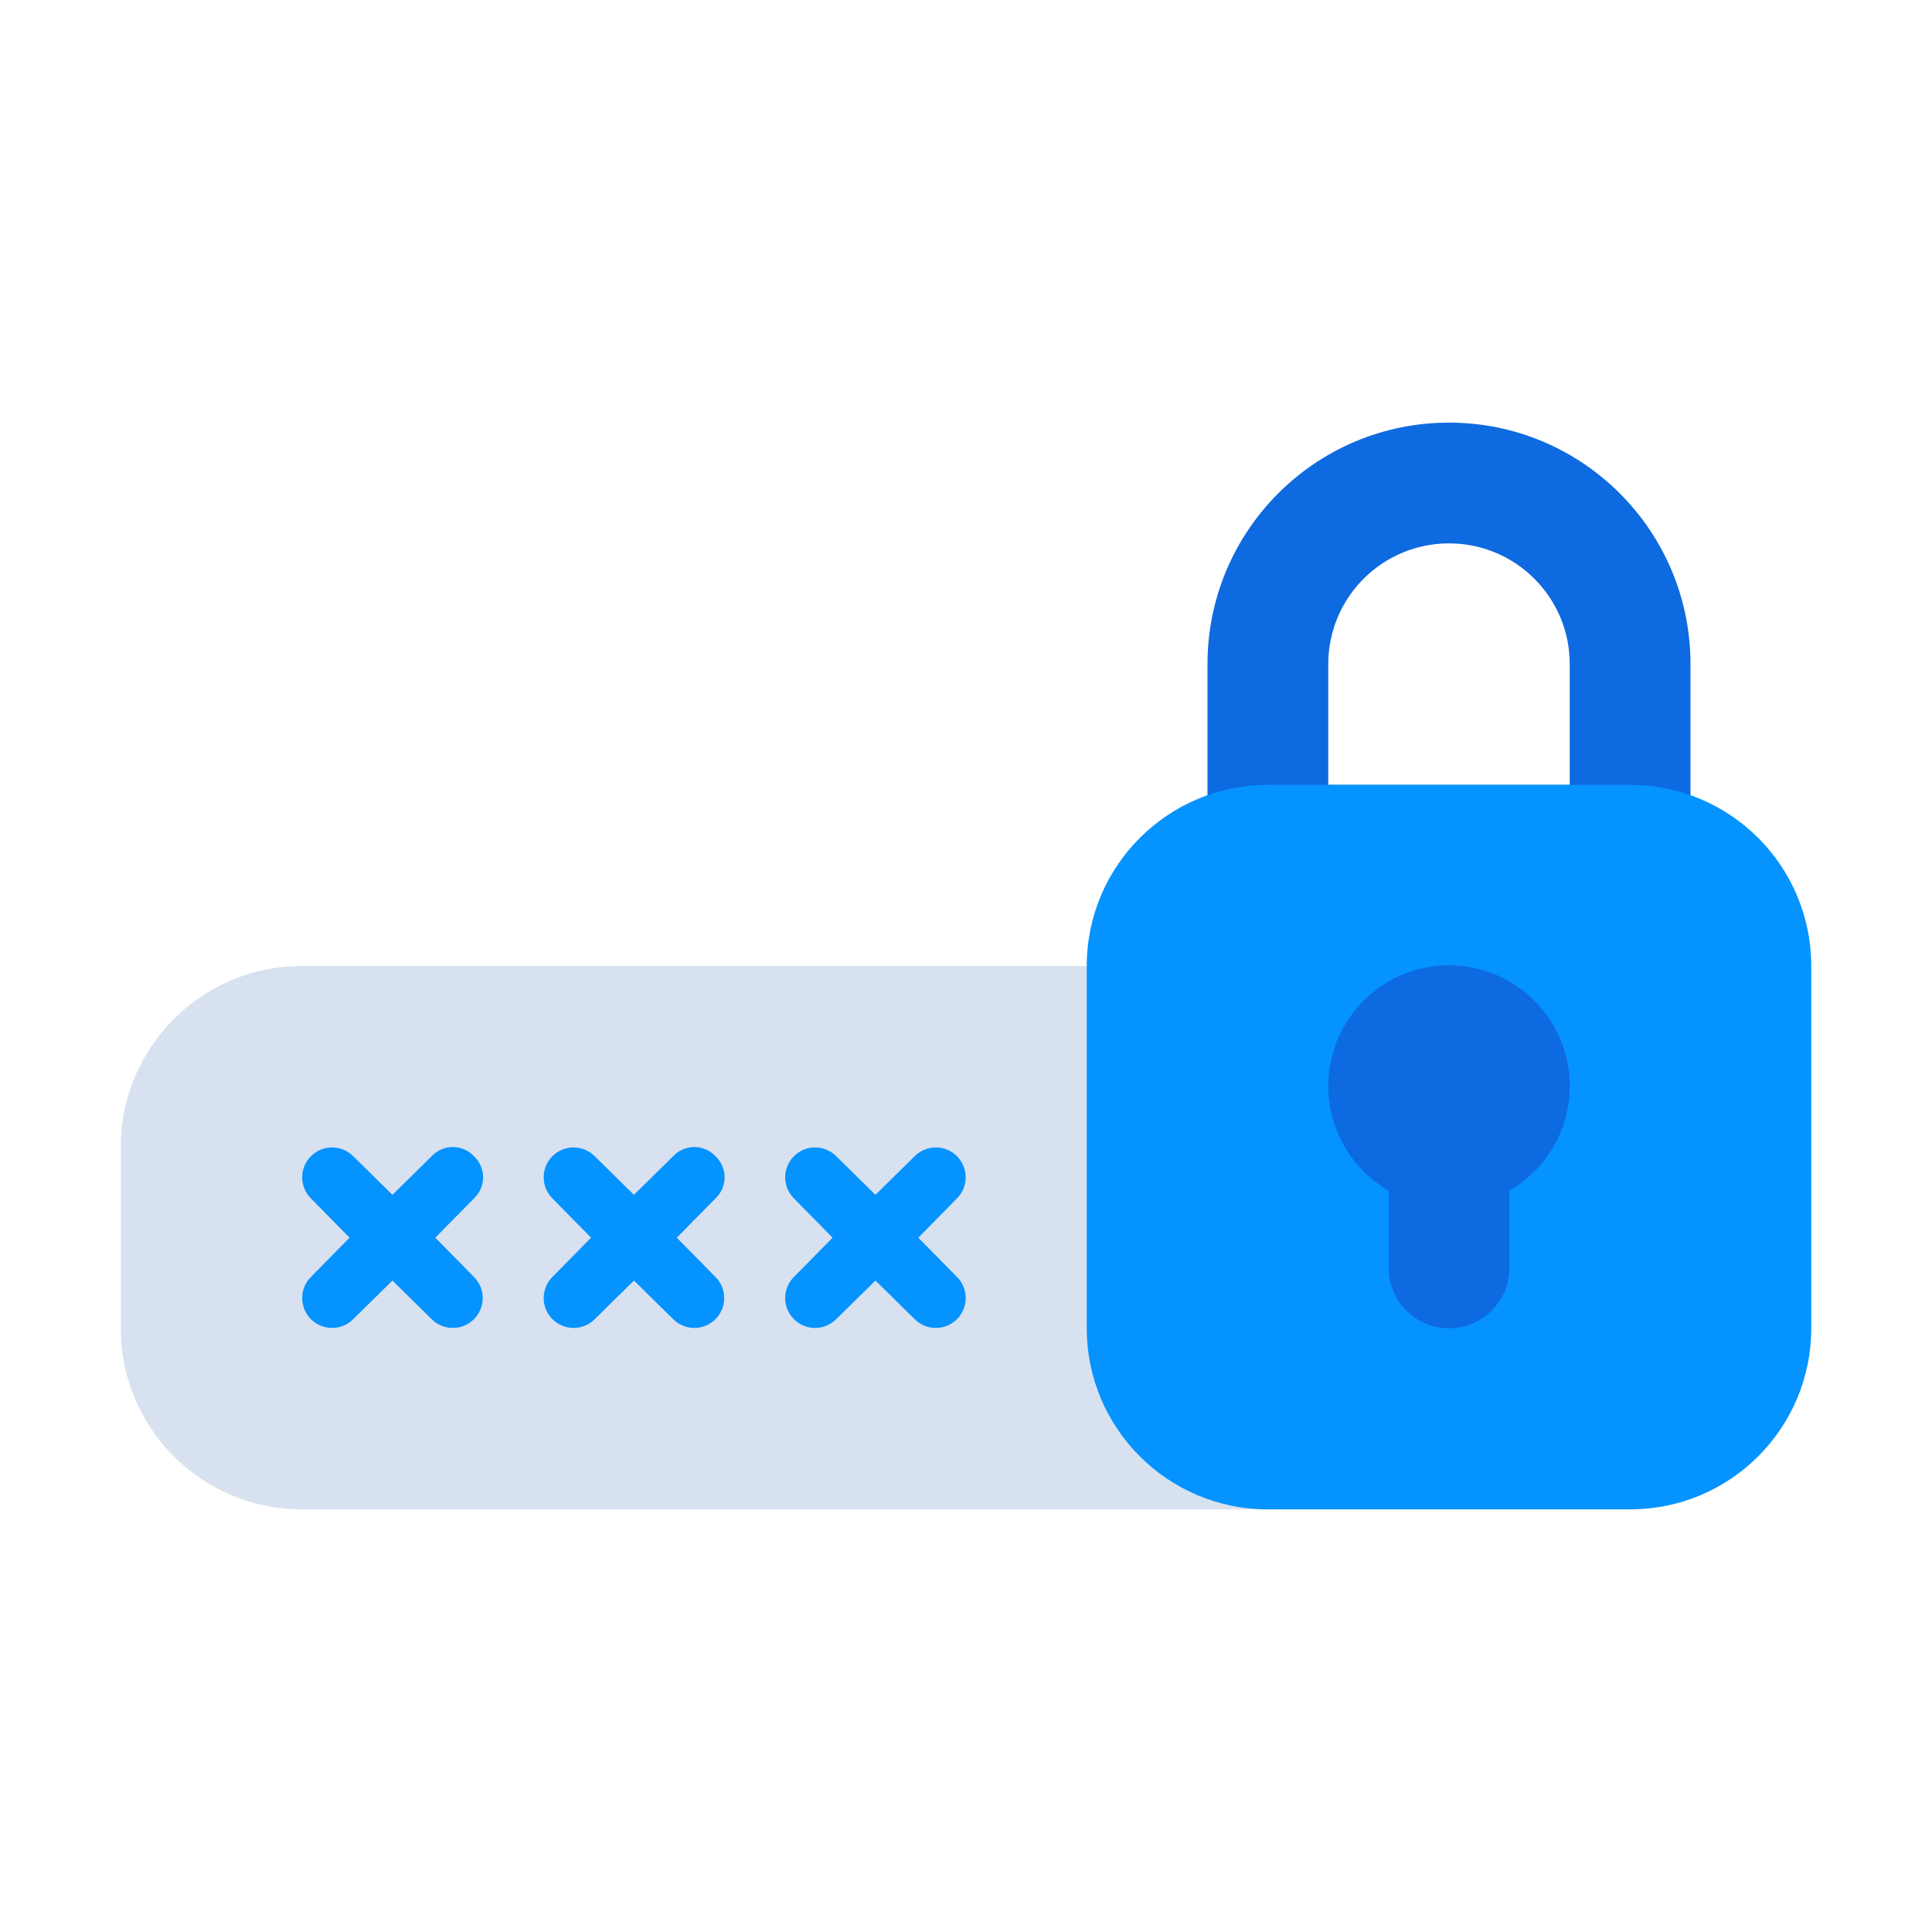
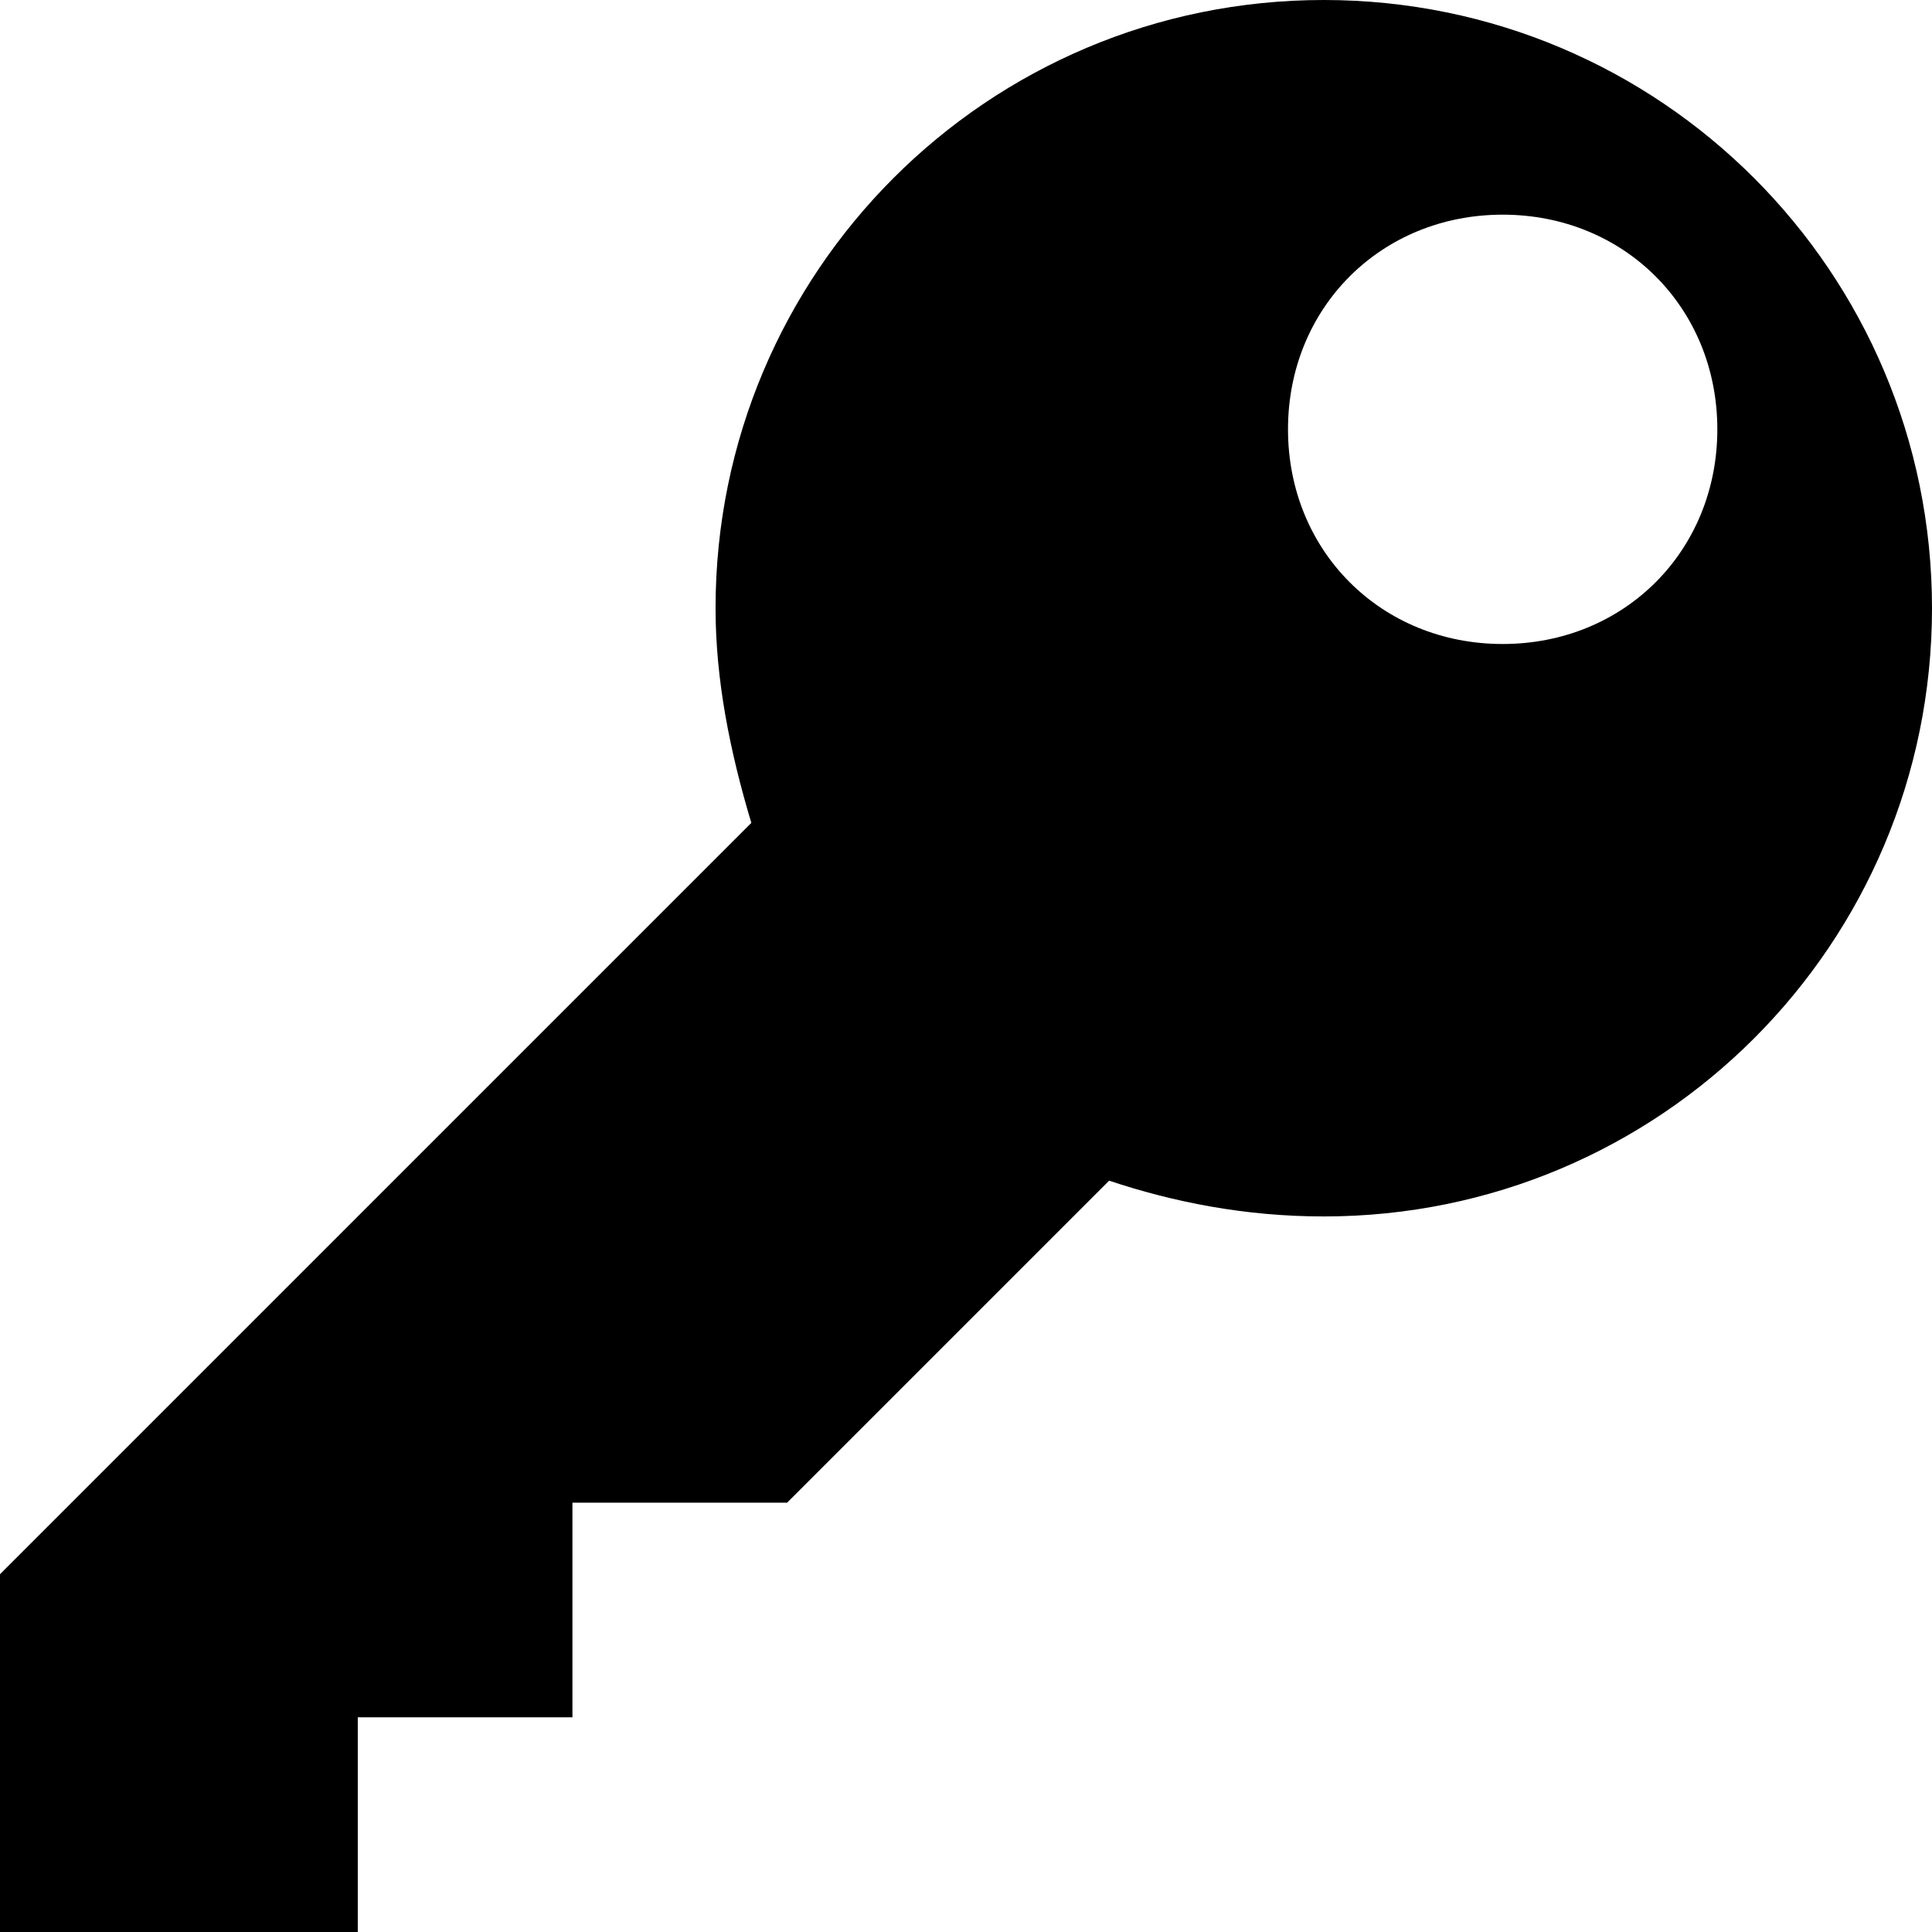
- <svg xmlns="http://www.w3.org/2000/svg" viewBox="0 0 32 32">
-   <defs>
-     <style>.cls-1{fill:#0e6ae0;}.cls-2{fill:#d8e1ef;}.cls-3{fill:#0593ff;}</style>
-   </defs>
-   <g id="Password">
-     <path class="cls-1" d="M27,15H21a1,1,0,0,1-1-1V11a4,4,0,0,1,8,0v3A1,1,0,0,1,27,15Zm-5-2h4V11a2,2,0,0,0-4,0Z" />
-     <path class="cls-2" d="M21,23a1,1,0,0,1-1-1V17a1,1,0,0,0-1-1H5a3,3,0,0,0-3,3v3a3,3,0,0,0,3,3H21a1,1,0,0,0,0-2Z" />
-     <path class="cls-3" d="M7.85,19.15a.48.48,0,0,0-.7,0l-.65.64-.65-.64a.49.49,0,0,0-.7.7l.64.65-.64.65a.49.49,0,0,0,.7.7l.65-.64.65.64a.49.49,0,1,0,.7-.7l-.64-.65.64-.65A.48.48,0,0,0,7.85,19.15Z" />
-     <path class="cls-3" d="M11.85,19.15a.48.48,0,0,0-.7,0l-.65.64-.65-.64a.49.49,0,0,0-.7.7l.64.65-.64.65a.49.49,0,0,0,.7.7l.65-.64.65.64a.49.49,0,1,0,.7-.7l-.64-.65.64-.65A.48.48,0,0,0,11.85,19.15Z" />
-     <path class="cls-3" d="M15.21,20.5l.64-.65a.49.49,0,0,0-.7-.7l-.65.64-.65-.64a.49.49,0,0,0-.7.7l.64.65-.64.65a.49.49,0,0,0,.7.7l.65-.64.65.64a.49.49,0,1,0,.7-.7Z" />
-     <rect class="cls-3" height="12" rx="3" ry="3" width="12" x="18" y="13" />
-     <path class="cls-1" d="M26,18a2,2,0,1,0-3,1.72V21a1,1,0,0,0,2,0V19.72A2,2,0,0,0,26,18Z" />
+ <svg xmlns="http://www.w3.org/2000/svg" version="1.1" id="Capa_1" x="0px" y="0px" width="516.375px" height="516.375px" viewBox="0 0 516.375 516.375" style="enable-background:new 0 0 516.375 516.375;" xml:space="preserve">
+   <g>
+     <path d="M353.812,0C263.925,0,191.25,72.675,191.25,162.562c0,19.125,3.825,38.25,9.562,57.375L0,420.75v95.625h95.625V459H153   v-57.375h57.375l86.062-86.062c17.213,5.737,36.338,9.562,57.375,9.562c89.888,0,162.562-72.675,162.562-162.562S443.7,0,353.812,0   z M401.625,172.125c-32.513,0-57.375-24.862-57.375-57.375s24.862-57.375,57.375-57.375S459,82.237,459,114.75   S434.138,172.125,401.625,172.125z" />
  </g>
+   <g>
+ </g>
+   <g>
+ </g>
+   <g>
+ </g>
+   <g>
+ </g>
+   <g>
+ </g>
+   <g>
+ </g>
+   <g>
+ </g>
+   <g>
+ </g>
+   <g>
+ </g>
+   <g>
+ </g>
+   <g>
+ </g>
+   <g>
+ </g>
+   <g>
+ </g>
+   <g>
+ </g>
+   <g>
+ </g>
</svg>
